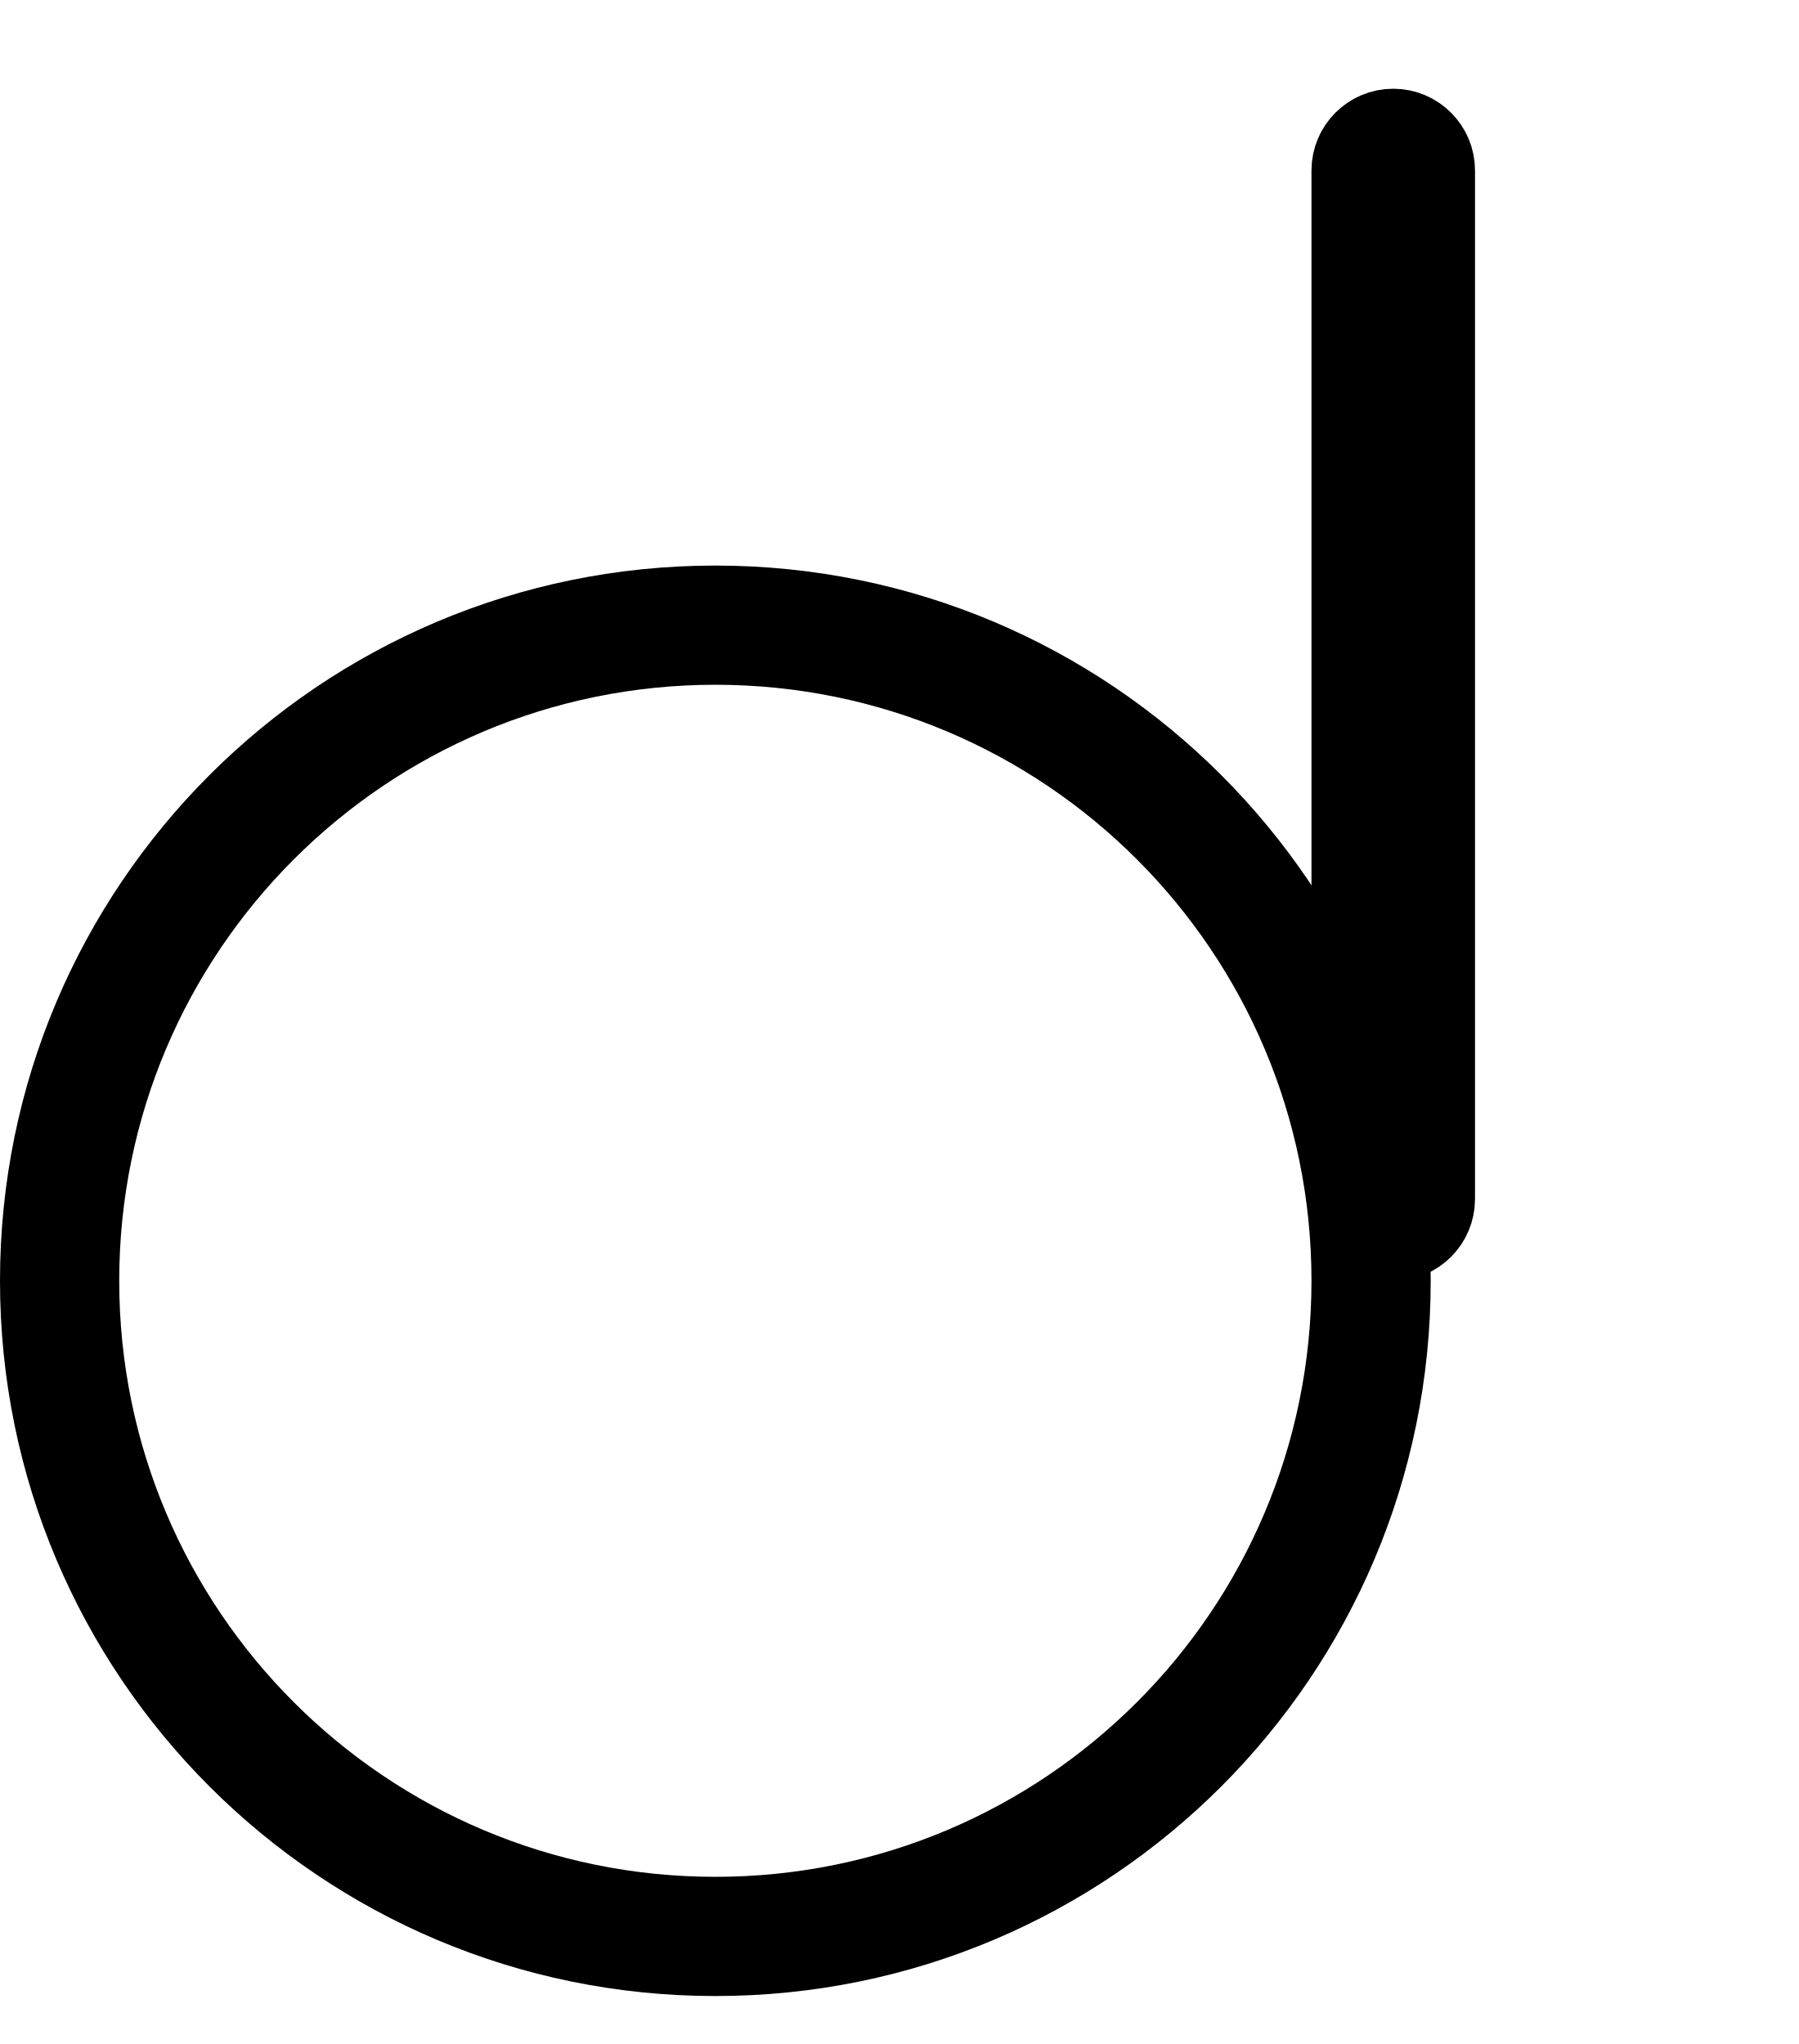
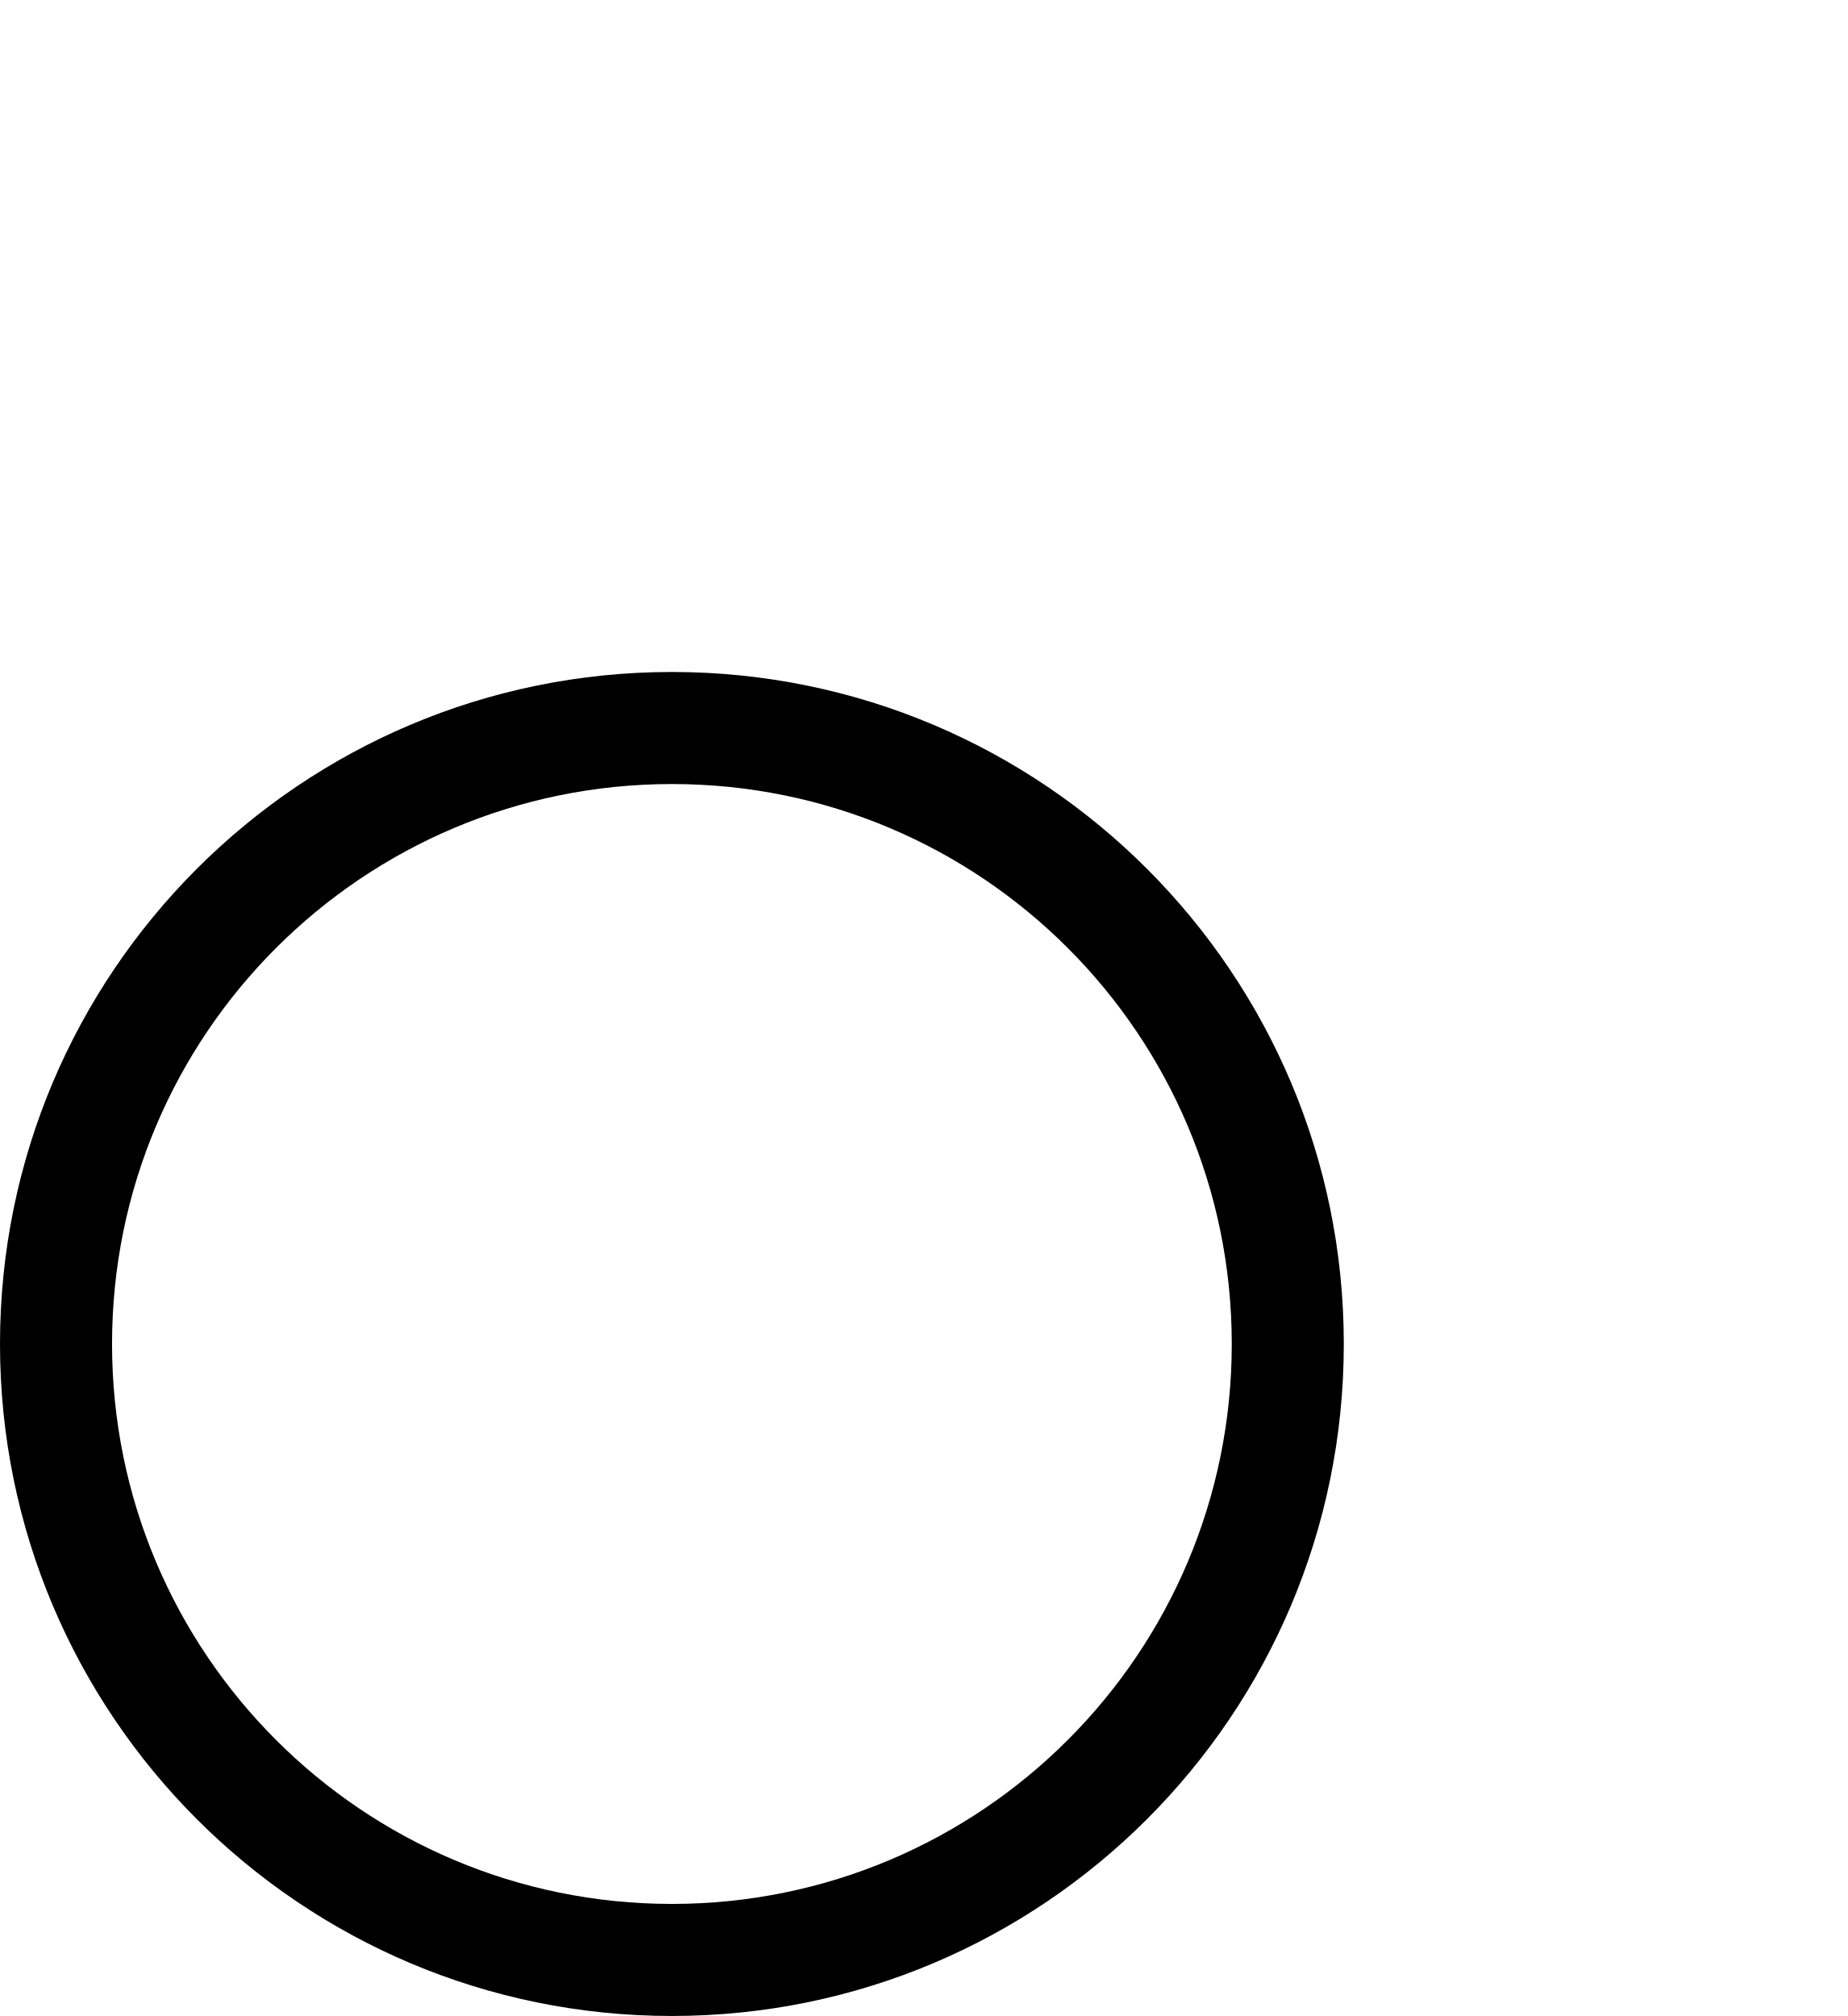
- <svg xmlns="http://www.w3.org/2000/svg" width="22px" height="25px" viewBox="0 0 22 25" version="1.1">
+ <svg xmlns="http://www.w3.org/2000/svg" width="11px" height="12px" viewBox="0 0 11 12" version="1.1">
  <g id="页面-1" stroke="none" stroke-width="1" fill="none" fill-rule="evenodd">
-     <g id="folder-music" transform="translate(0, 0.814328)">
-       <path d="M8.748,6.103 C13.58,6.103 17.496,10.019 17.496,14.851 C17.496,19.682 13.58,23.599 8.748,23.599 C3.917,23.599 0,19.682 0,14.851 C0,10.019 3.917,6.103 8.748,6.103 Z M8.748,7.561 C4.722,7.561 1.458,10.825 1.458,14.851 C1.458,18.877 4.722,22.141 8.748,22.141 C12.774,22.141 16.038,18.877 16.038,14.851 C16.038,10.825 12.774,7.561 8.748,7.561 Z" id="形状" fill="#000000" fill-rule="nonzero" />
-       <rect id="矩形" stroke="#000000" x="16.538" y="0.771" width="1" height="13.58" rx="0.5" />
-       <path d="" id="矩形备份" stroke="#000000" transform="translate(18.90707, 3.092932) rotate(-45) translate(-18.90707, -3.092932) " />
+     <g id="folder-music" transform="translate(0, 0.755877)">
+       <path d="M4,3.244 C6.209,3.244 8,5.035 8,7.244 C8,9.453 6.209,11.244 4,11.244 C1.791,11.244 0,9.453 0,7.244 C0,5.035 1.791,3.244 4,3.244 Z M4,3.911 C2.159,3.911 0.667,5.403 0.667,7.244 C0.667,9.085 2.159,10.577 4,10.577 C5.841,10.577 7.333,9.085 7.333,7.244 C7.333,5.403 5.841,3.911 4,3.911 Z" id="形状" fill="#000000" fill-rule="nonzero" />
+       <path d="" id="矩形" stroke="#000000" />
+       <path d="" id="矩形备份" stroke="#000000" transform="translate(8.746011, 1.620886) rotate(-45) translate(-8.746011, -1.620886) " />
    </g>
  </g>
</svg>
